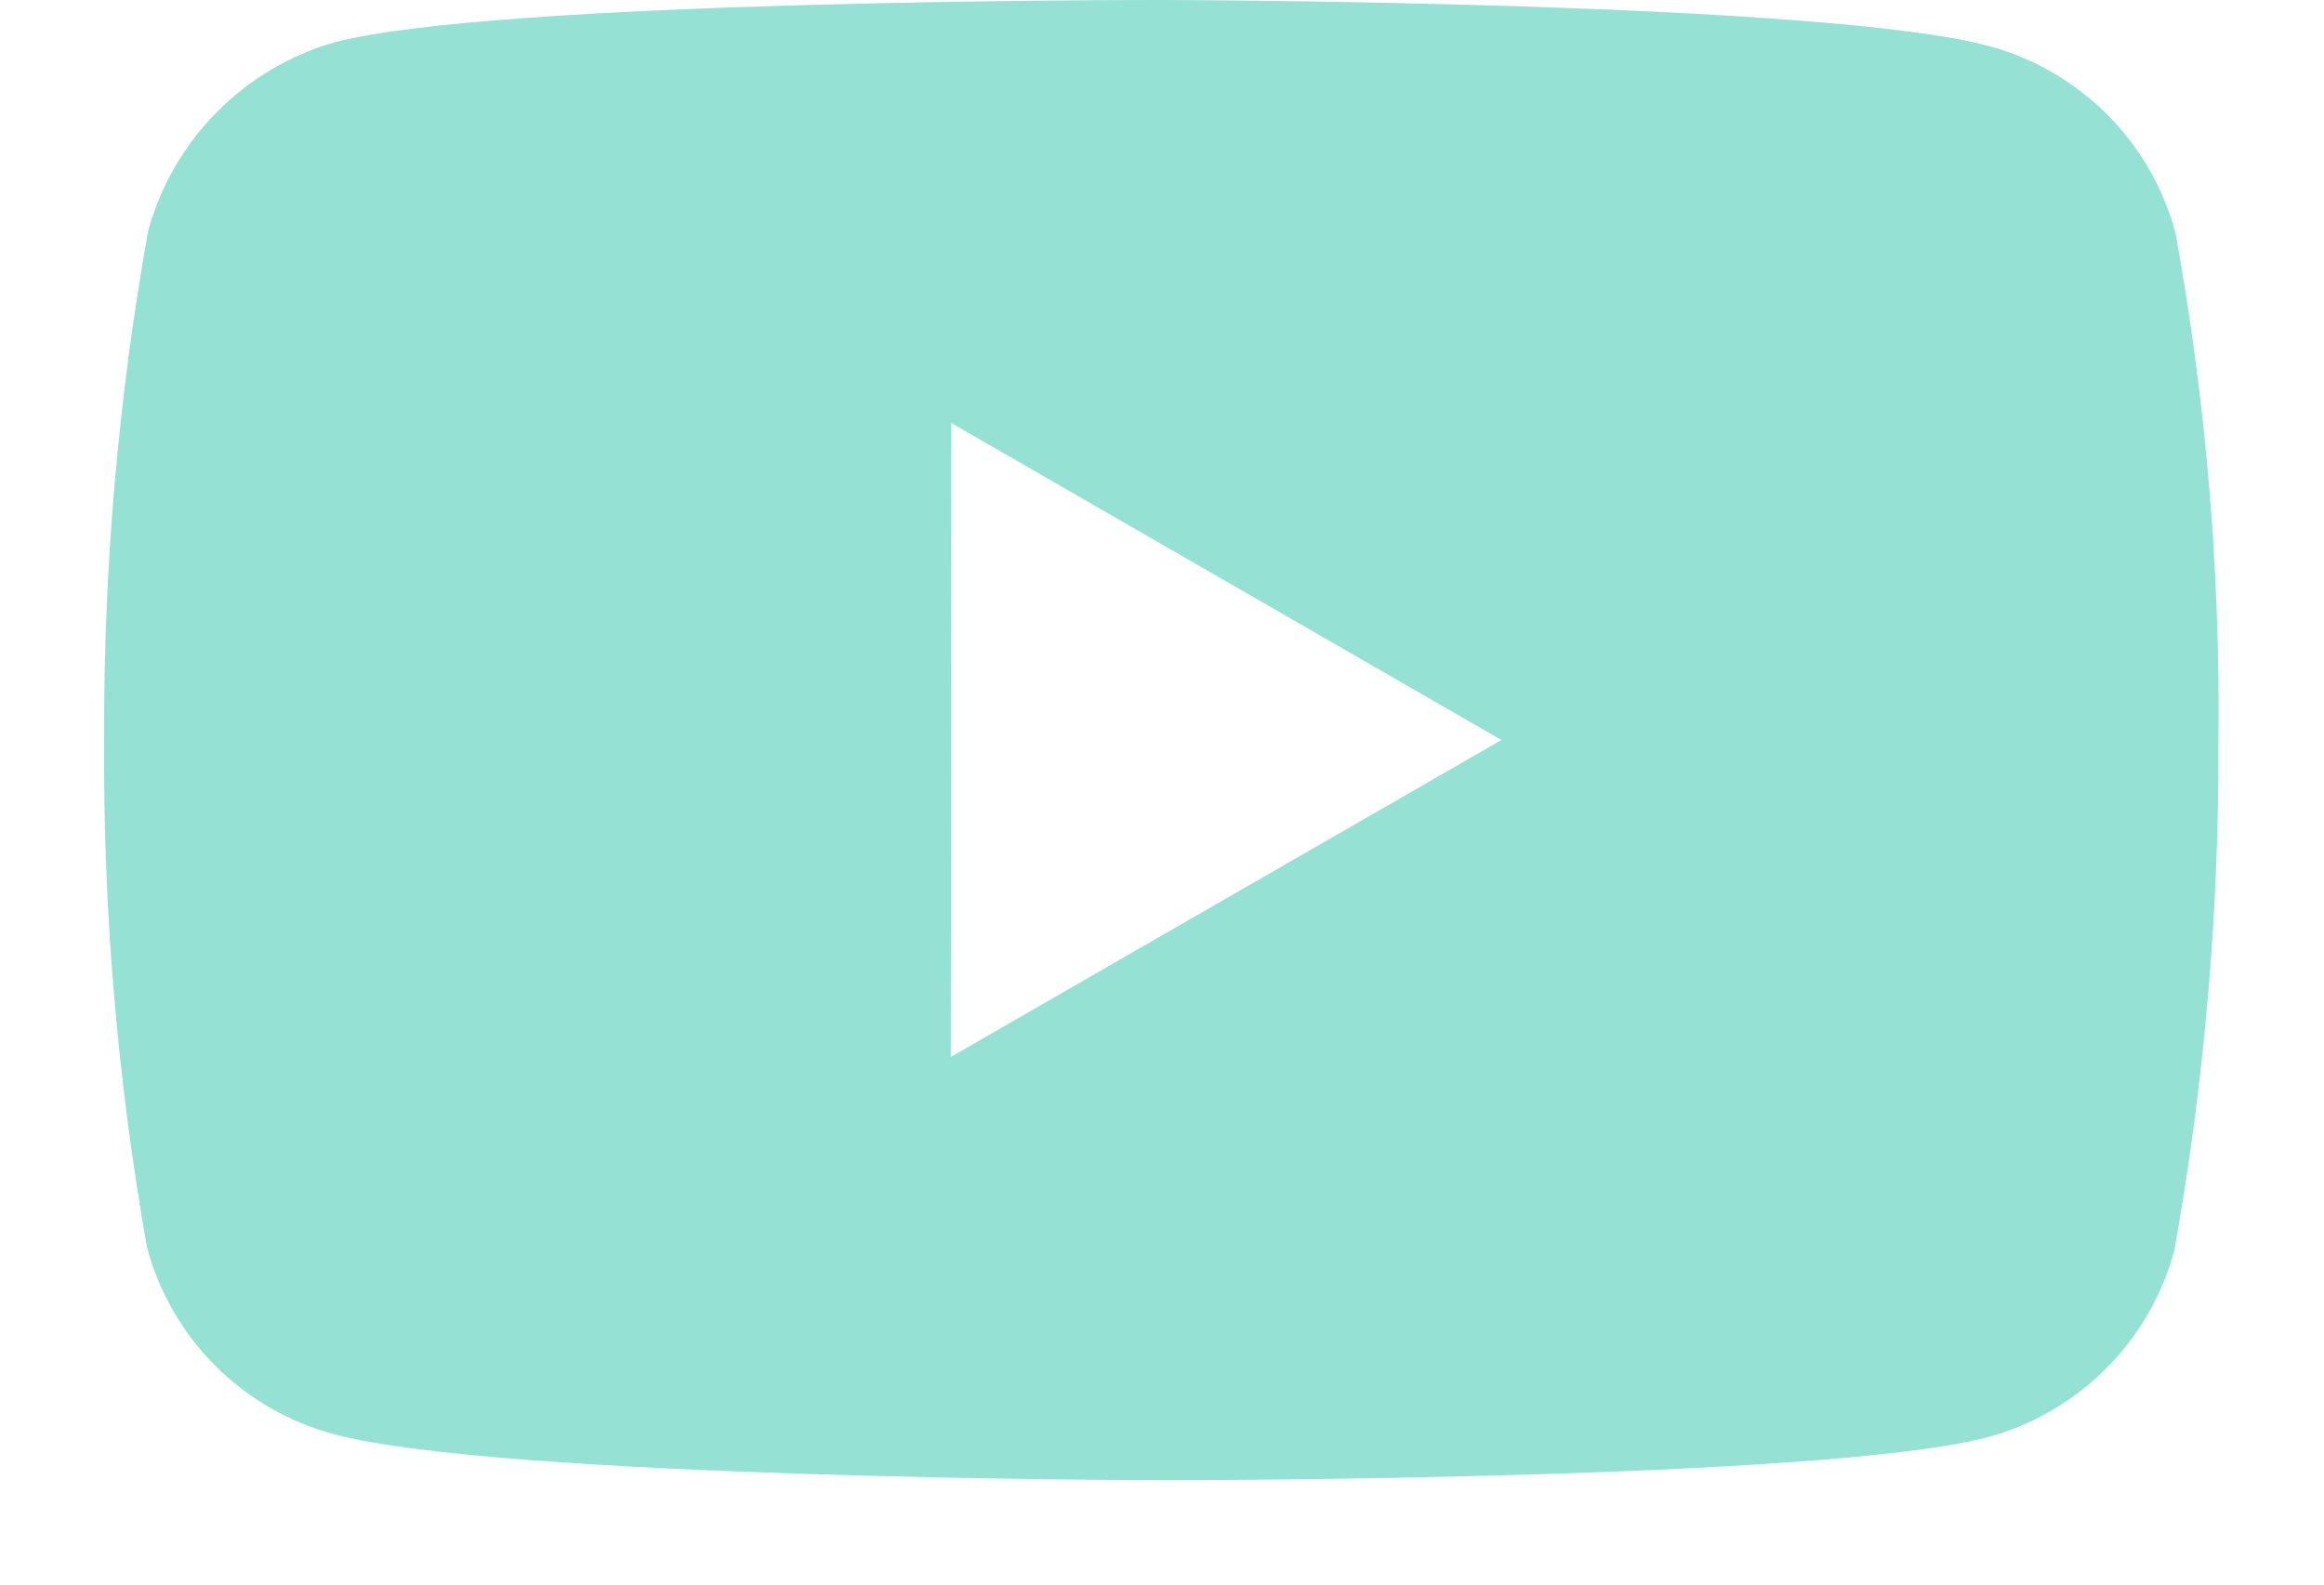
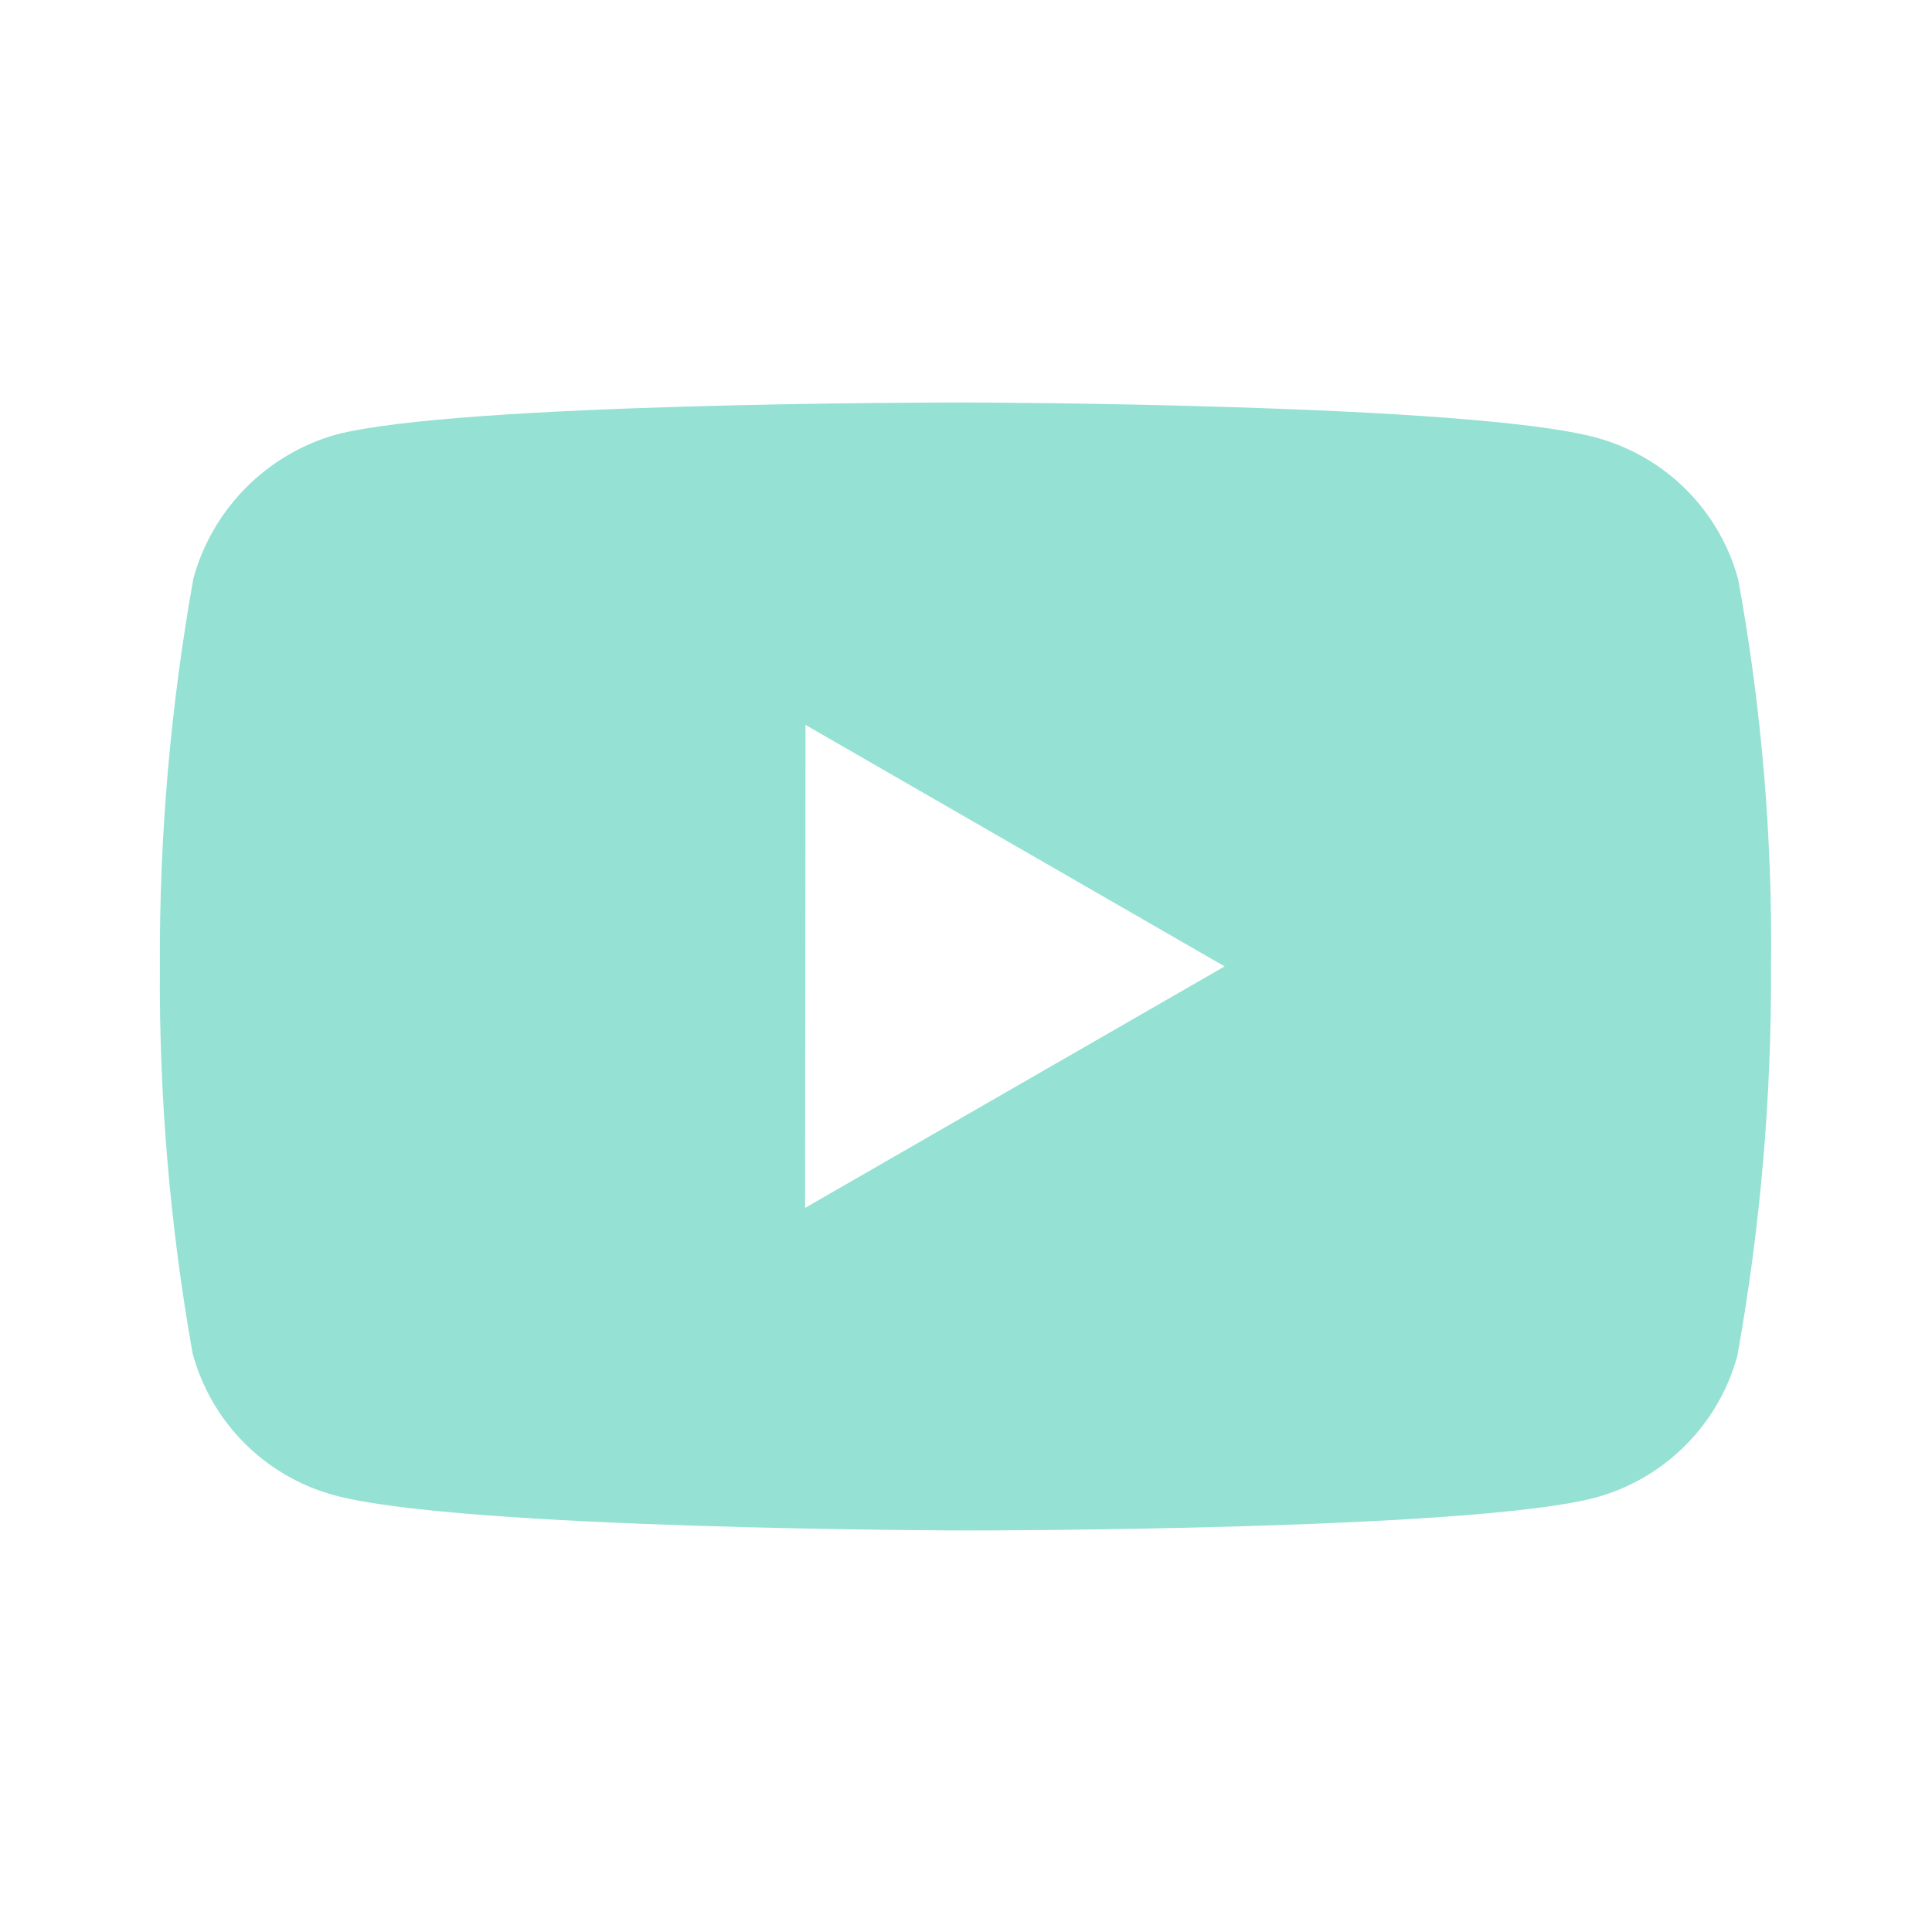
- <svg xmlns="http://www.w3.org/2000/svg" width="22" height="15" fill="none">
-   <path d="M11.006 14.012h-.02c-.062 0-6.265-.012-7.83-.437a2.5 2.5 0 0 1-1.764-1.765A26.494 26.494 0 0 1 .986 7a26.646 26.646 0 0 1 .417-4.817A2.564 2.564 0 0 1 3.169.4c1.522-.4 7.554-.4 7.81-.4H11c.063 0 6.282.012 7.831.437.859.233 1.53.904 1.762 1.763.29 1.594.427 3.211.407 4.831a26.568 26.568 0 0 1-.418 4.811 2.51 2.51 0 0 1-1.767 1.763c-1.52.403-7.553.407-7.809.407Zm-2-10.007-.005 6 5.212-3-5.207-3Z" fill="#95E1D3" />
+ <svg xmlns="http://www.w3.org/2000/svg" width="24" height="24" fill="none">
+   <path d="M12.006 19.012h-.02c-.062 0-6.265-.012-7.83-.437a2.5 2.5 0 0 1-1.764-1.765A26.495 26.495 0 0 1 1.986 12a26.646 26.646 0 0 1 .417-4.817A2.564 2.564 0 0 1 4.169 5.4c1.522-.4 7.554-.4 7.81-.4H12c.063 0 6.282.012 7.831.437.859.233 1.53.904 1.762 1.763.29 1.594.427 3.211.407 4.831a26.568 26.568 0 0 1-.418 4.811 2.51 2.51 0 0 1-1.767 1.763c-1.52.403-7.553.407-7.809.407Zm-2-10.007-.005 6 5.212-3-5.207-3Z" fill="#95E1D3" />
</svg>
